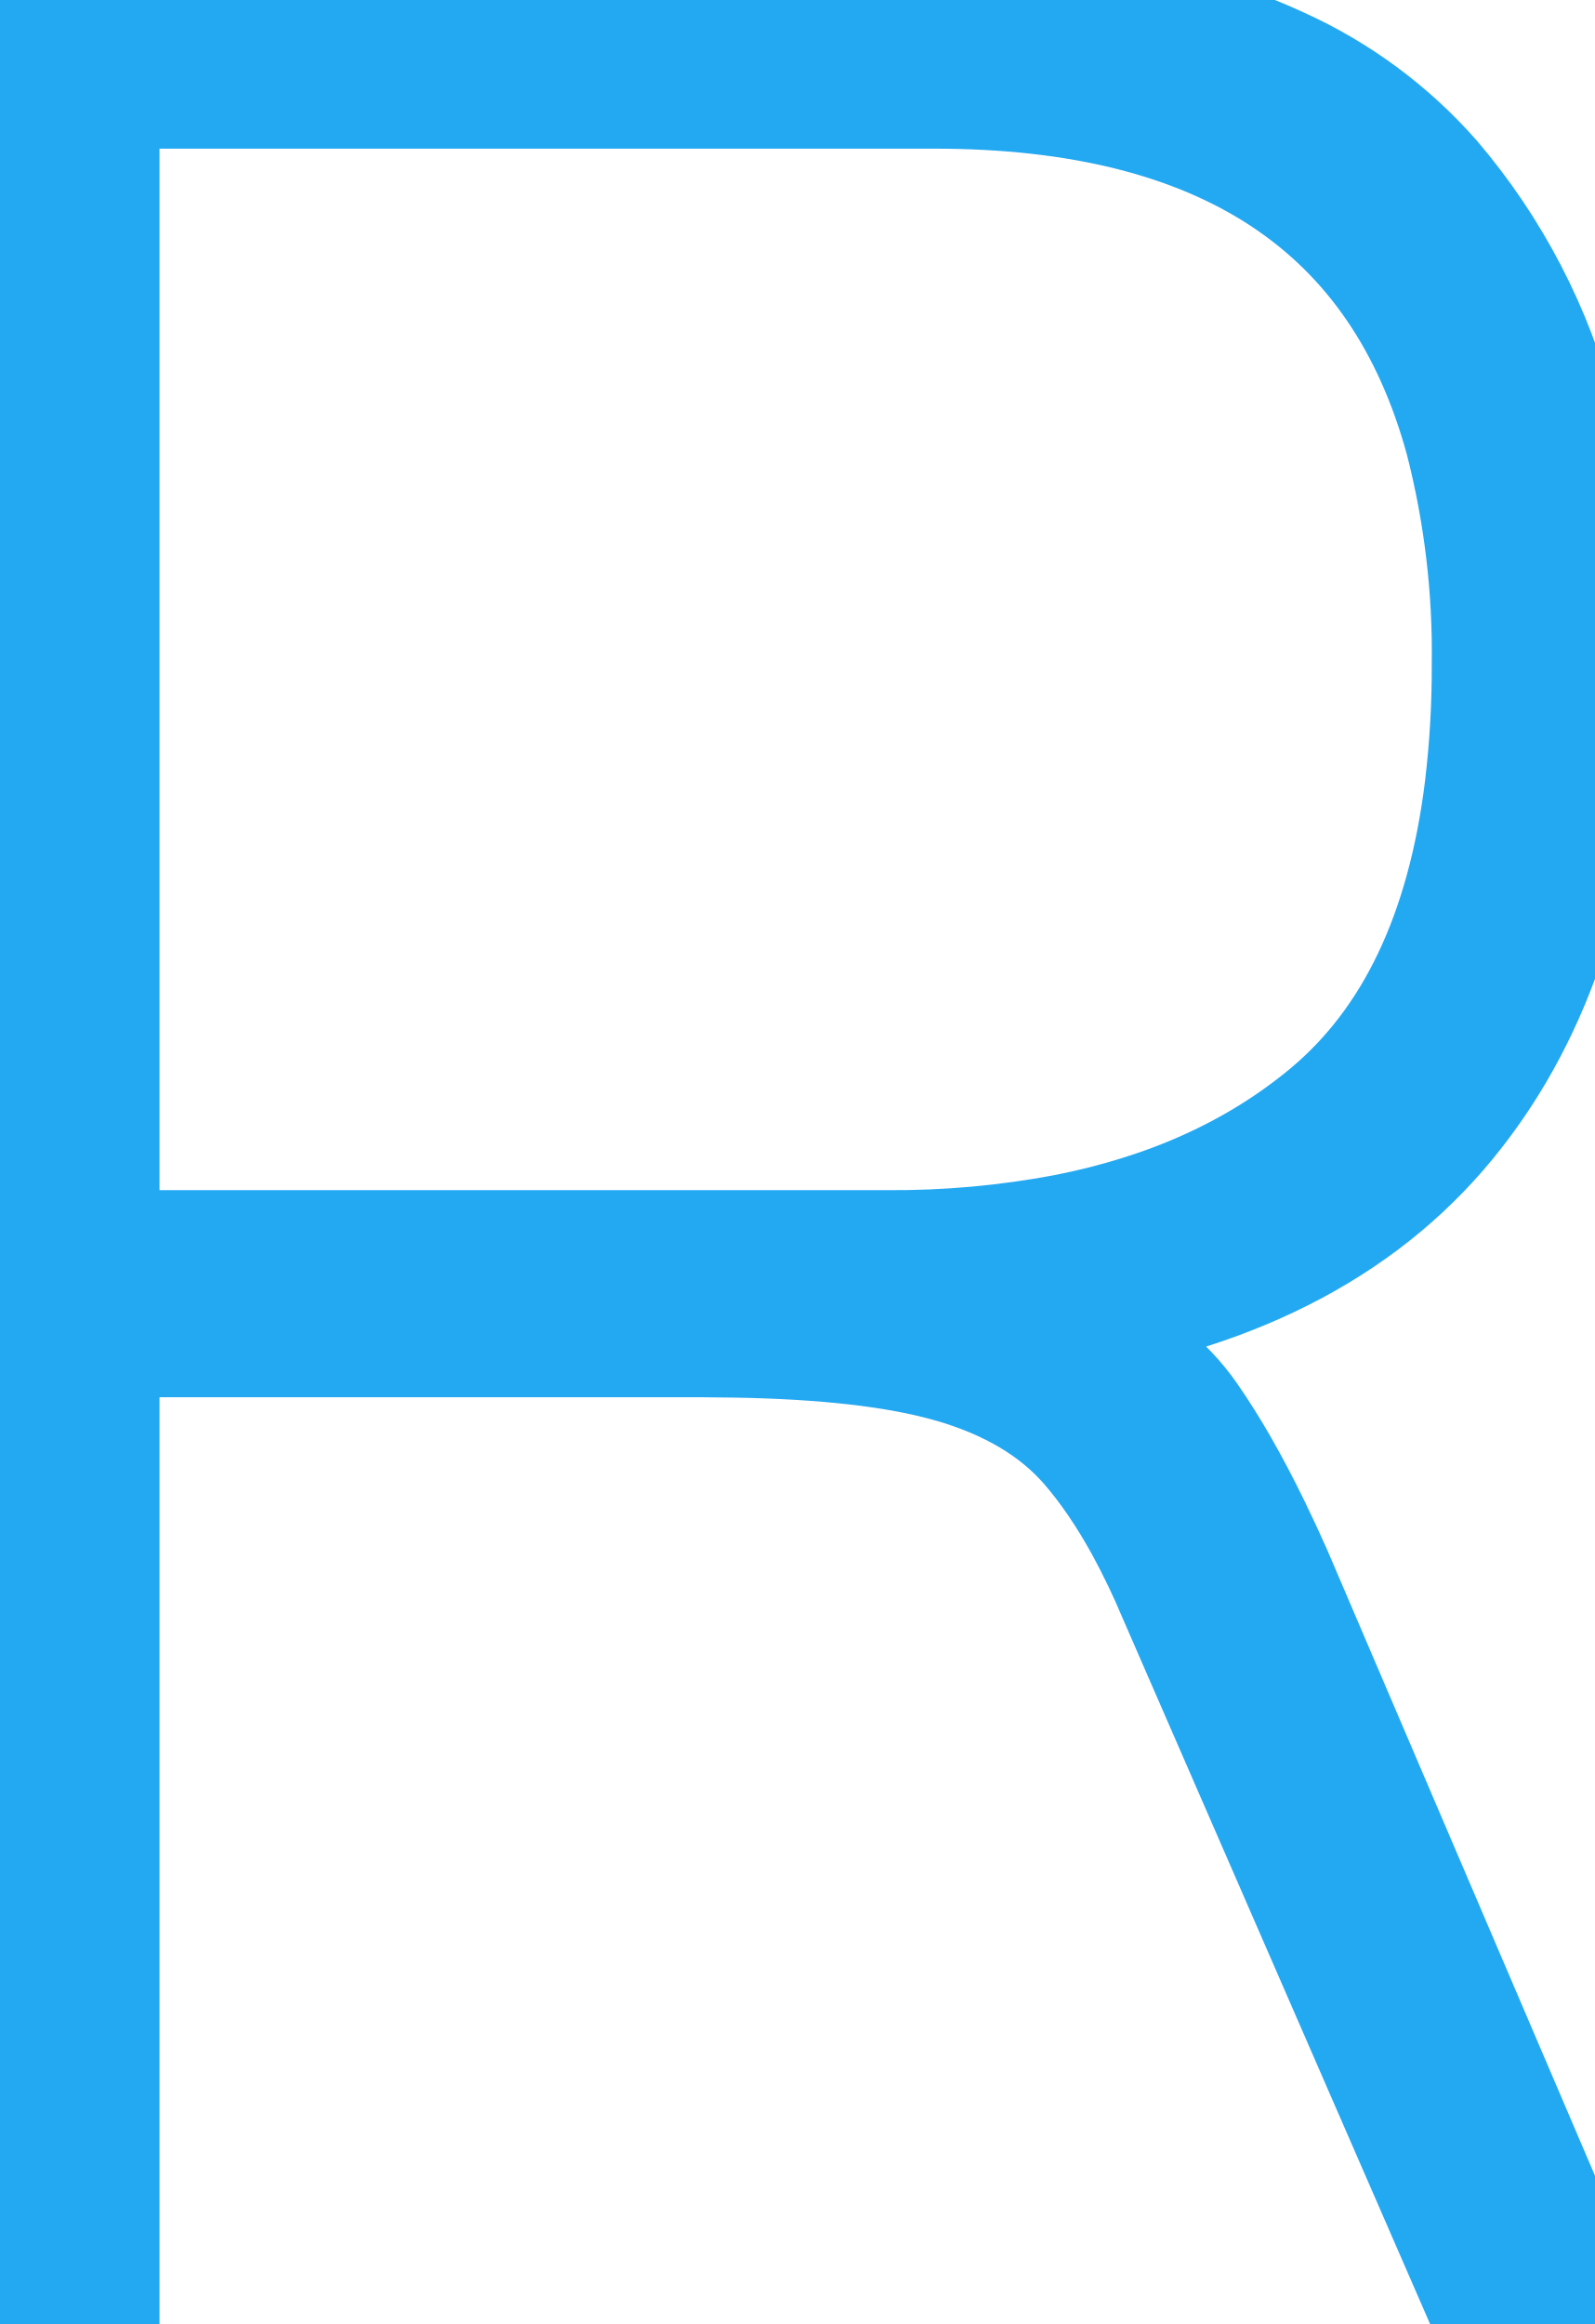
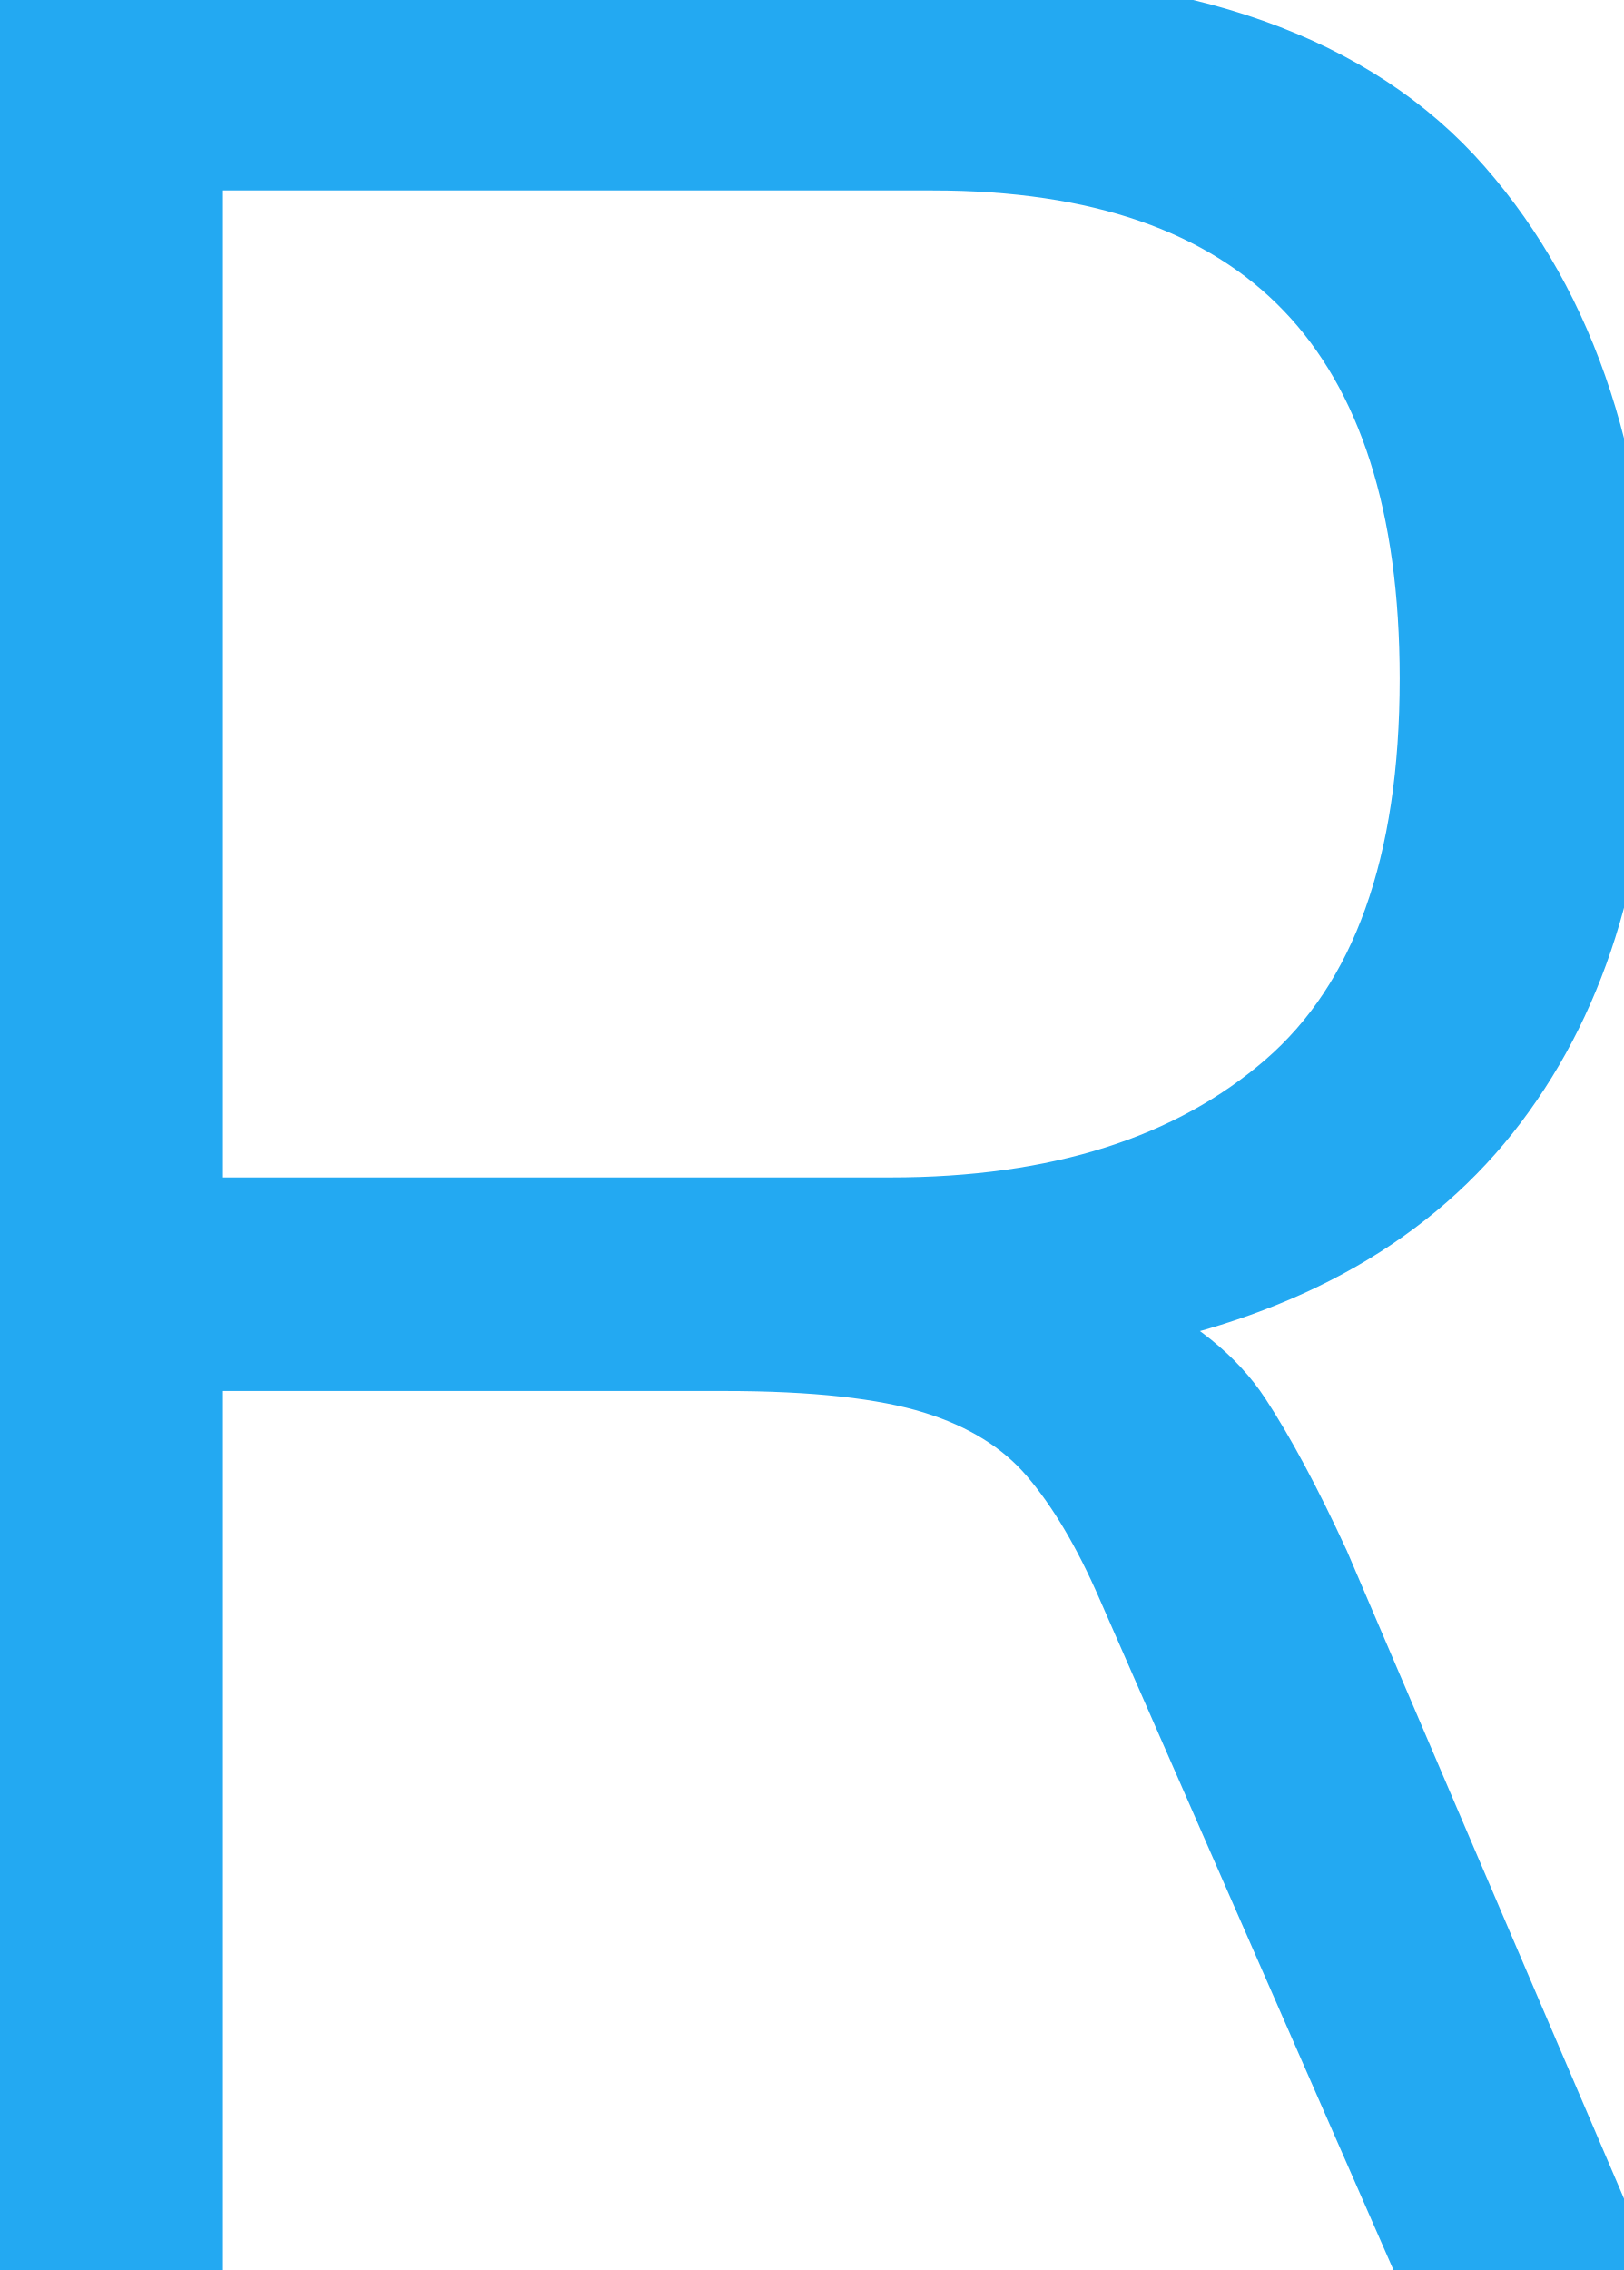
- <svg xmlns="http://www.w3.org/2000/svg" width="15.47" height="22.54" viewBox="0 0 15.47 22.54">
-   <g id="svgGroup" stroke-linecap="round" fill-rule="evenodd" font-size="9pt" stroke="#23a9f2" stroke-width="0.3mm" fill="#23a9f2" style="stroke:#23a9f2;stroke-width:0.3mm;fill:#23a9f2">
-     <path d="M 0.98 22.54 L 0 22.54 L 0 0 L 8.96 0 A 10.709 10.709 0 0 1 10.737 0.137 Q 11.678 0.296 12.414 0.638 A 4.37 4.37 0 0 1 13.895 1.733 A 5.841 5.841 0 0 1 15.112 4.075 Q 15.346 4.939 15.39 5.96 A 11.175 11.175 0 0 1 15.4 6.44 A 9.273 9.273 0 0 1 15.235 8.242 Q 15.017 9.344 14.51 10.208 A 5.317 5.317 0 0 1 14.122 10.78 Q 12.875 12.387 10.376 12.791 A 9.384 9.384 0 0 1 10.255 12.81 A 3.762 3.762 0 0 1 10.823 13.091 Q 11.126 13.277 11.342 13.505 A 2.007 2.007 0 0 1 11.532 13.738 A 6.445 6.445 0 0 1 11.837 14.223 Q 11.989 14.488 12.143 14.804 A 14.108 14.108 0 0 1 12.355 15.26 L 15.47 22.54 L 14.49 22.54 L 11.41 15.47 A 7.266 7.266 0 0 0 11.096 14.815 Q 10.84 14.348 10.553 14.018 Q 10.083 13.479 9.234 13.233 A 4.067 4.067 0 0 0 9.222 13.23 Q 8.448 13.009 7.116 12.988 A 18.142 18.142 0 0 0 6.825 12.985 L 0.98 12.985 L 0.98 22.54 Z M 0.98 0.875 L 0.98 12.11 L 8.61 12.11 A 8.98 8.98 0 0 0 10.33 11.955 Q 11.846 11.659 12.88 10.798 Q 14.125 9.76 14.386 7.64 A 9.841 9.841 0 0 0 14.455 6.44 A 8.303 8.303 0 0 0 14.197 4.272 Q 13.276 0.875 9.065 0.875 L 0.98 0.875 Z" id="0" vector-effect="non-scaling-stroke" />
+ <svg xmlns="http://www.w3.org/2000/svg" width="13.839" height="19.343" viewBox="0 0 13.839 19.343">
+   <g id="svgGroup" stroke-linecap="round" fill-rule="evenodd" font-size="9pt" stroke="#23a9f2" stroke-width=".5" fill="#23a9f2" style="stroke:#23a9f2;stroke-width:.5;fill:#23a9f2">
+     <path d="M 1.65 19.343 L 0 19.343 L 0 0.023 L 8.07 0.023 Q 11.1 0.023 12.465 1.583 Q 13.83 3.143 13.83 5.783 Q 13.83 8.003 12.765 9.413 Q 11.7 10.823 9.57 11.243 Q 10.26 11.573 10.575 12.053 Q 10.89 12.533 11.25 13.313 L 13.83 19.343 L 12.15 19.343 L 9.6 13.523 Q 9.3 12.833 8.94 12.413 Q 8.58 11.993 7.95 11.798 Q 7.32 11.603 6.18 11.603 L 1.65 11.603 L 1.65 19.343 Z M 1.65 1.373 L 1.65 10.283 L 7.59 10.283 Q 9.72 10.283 10.95 9.218 Q 12.18 8.153 12.18 5.783 Q 12.18 1.373 7.95 1.373 L 1.65 1.373 Z" id="0" vector-effect="non-scaling-stroke" />
  </g>
</svg>
